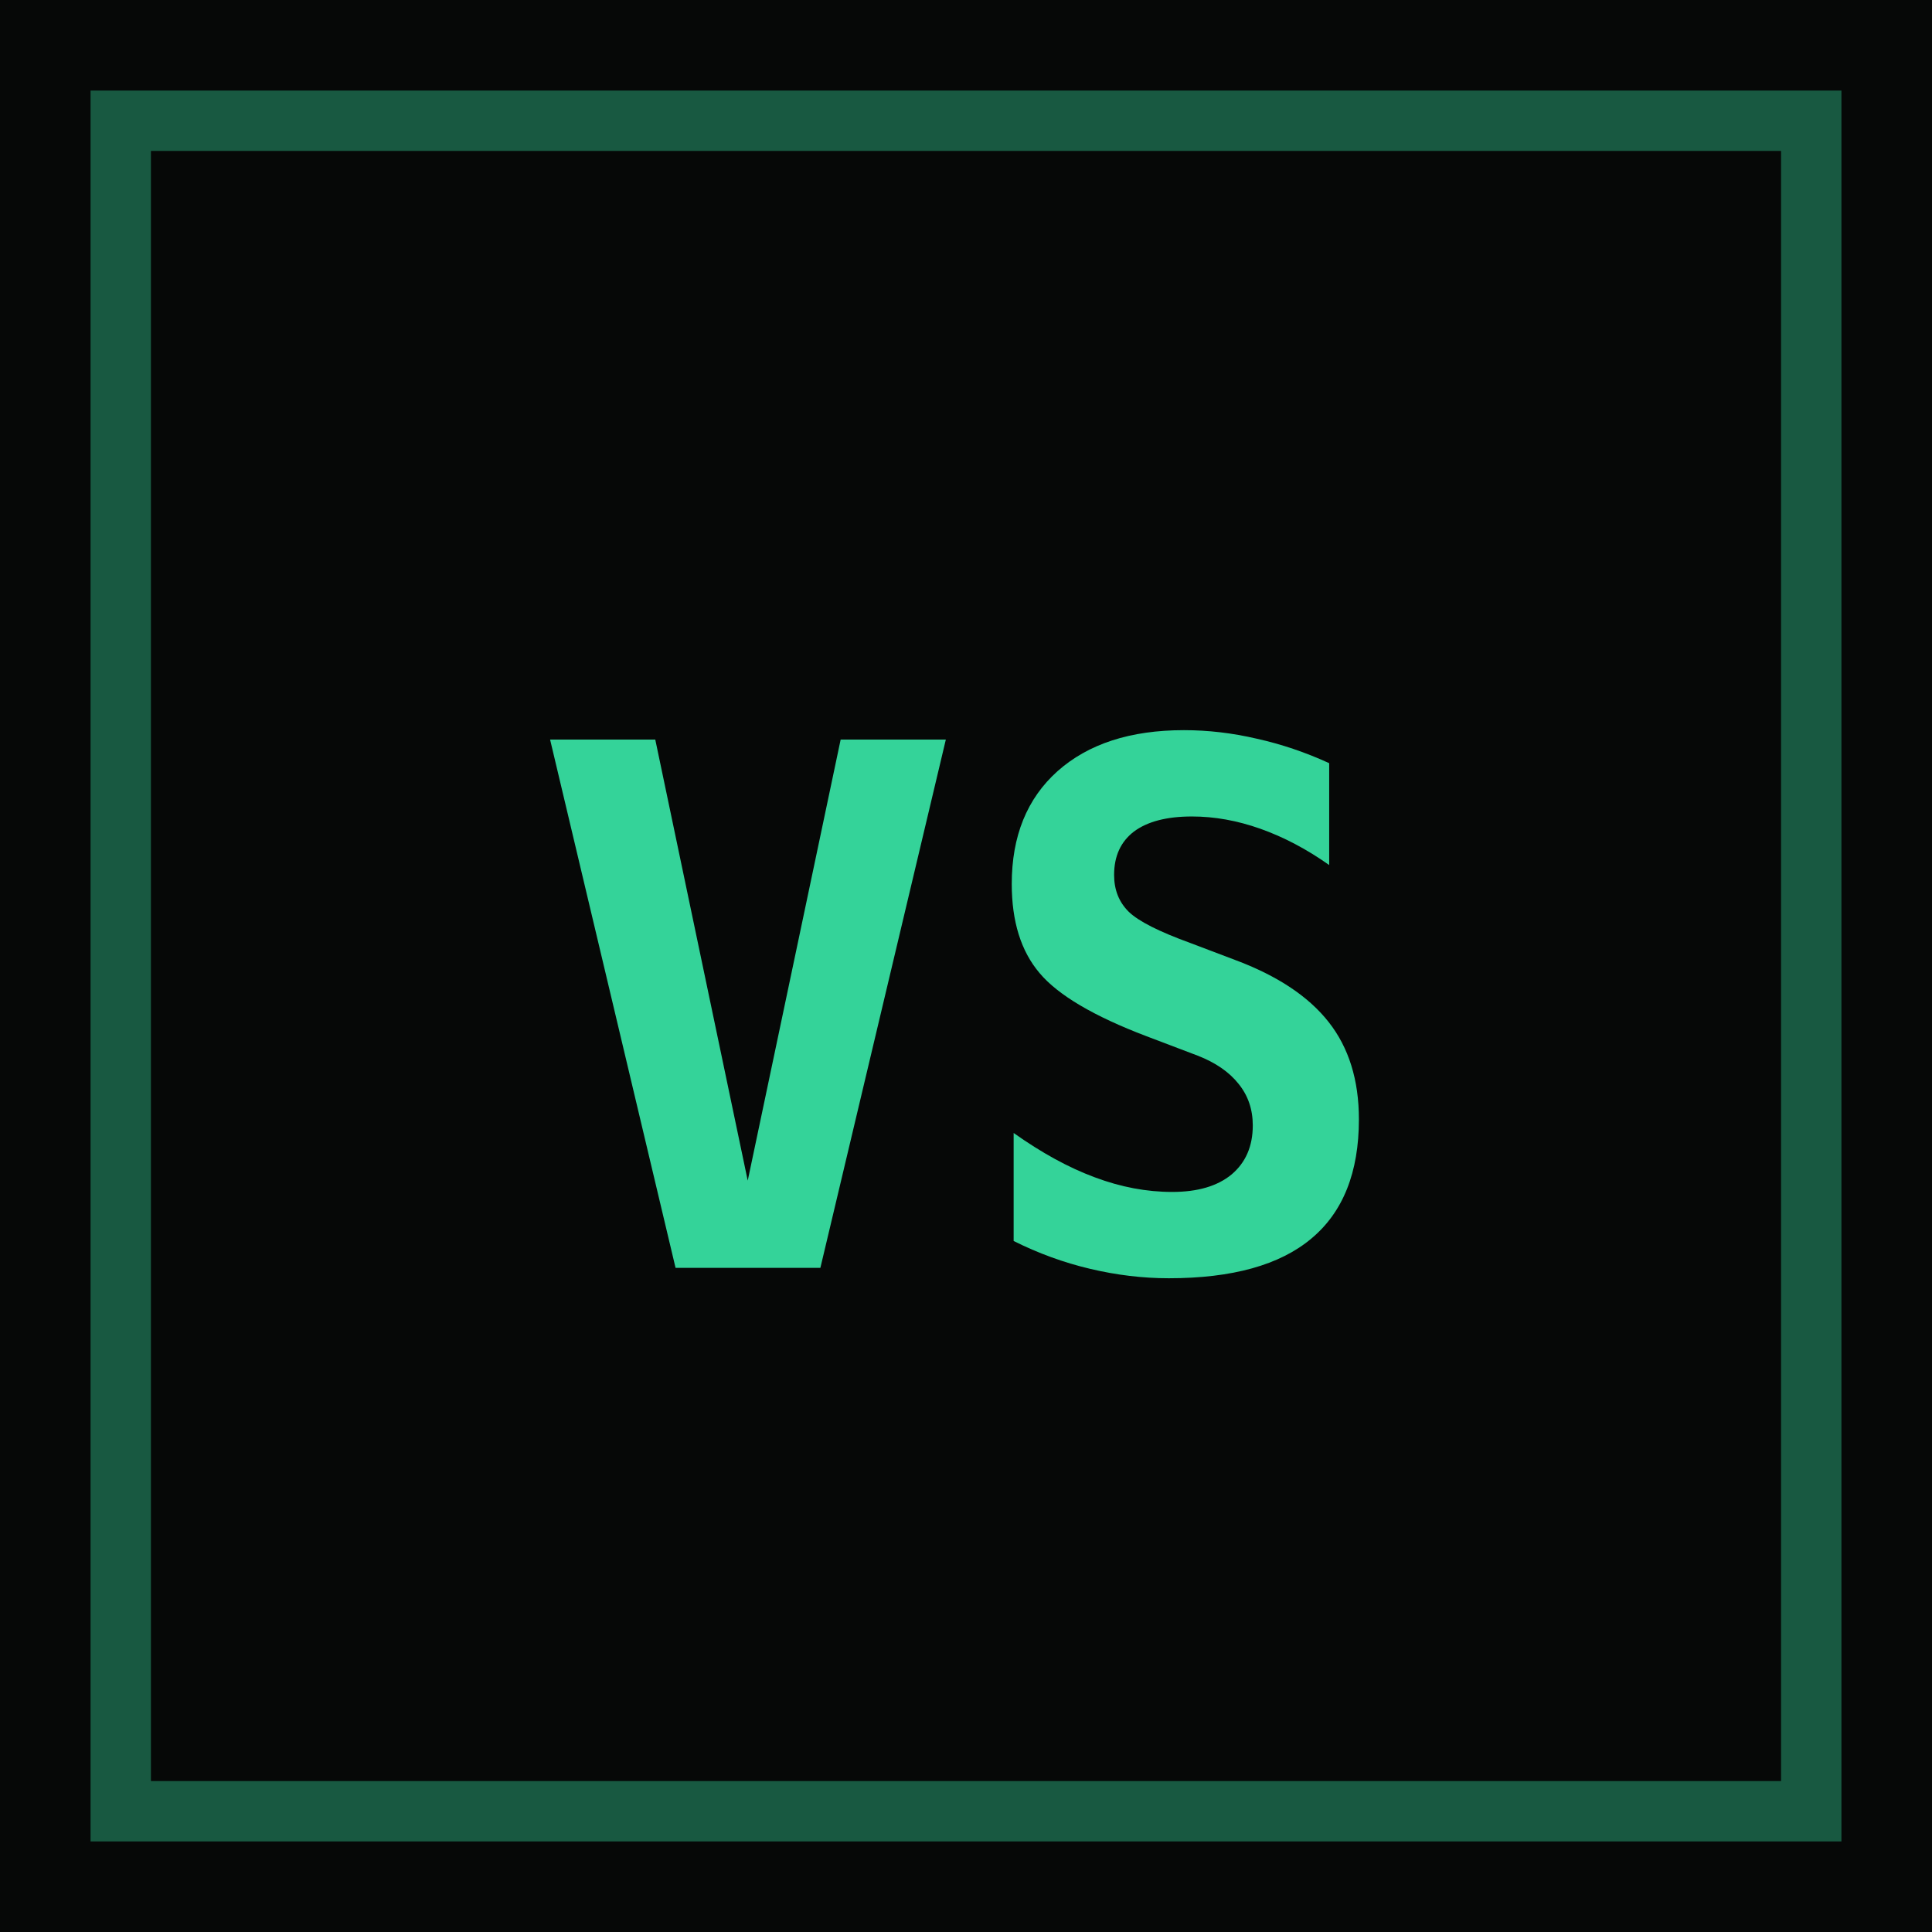
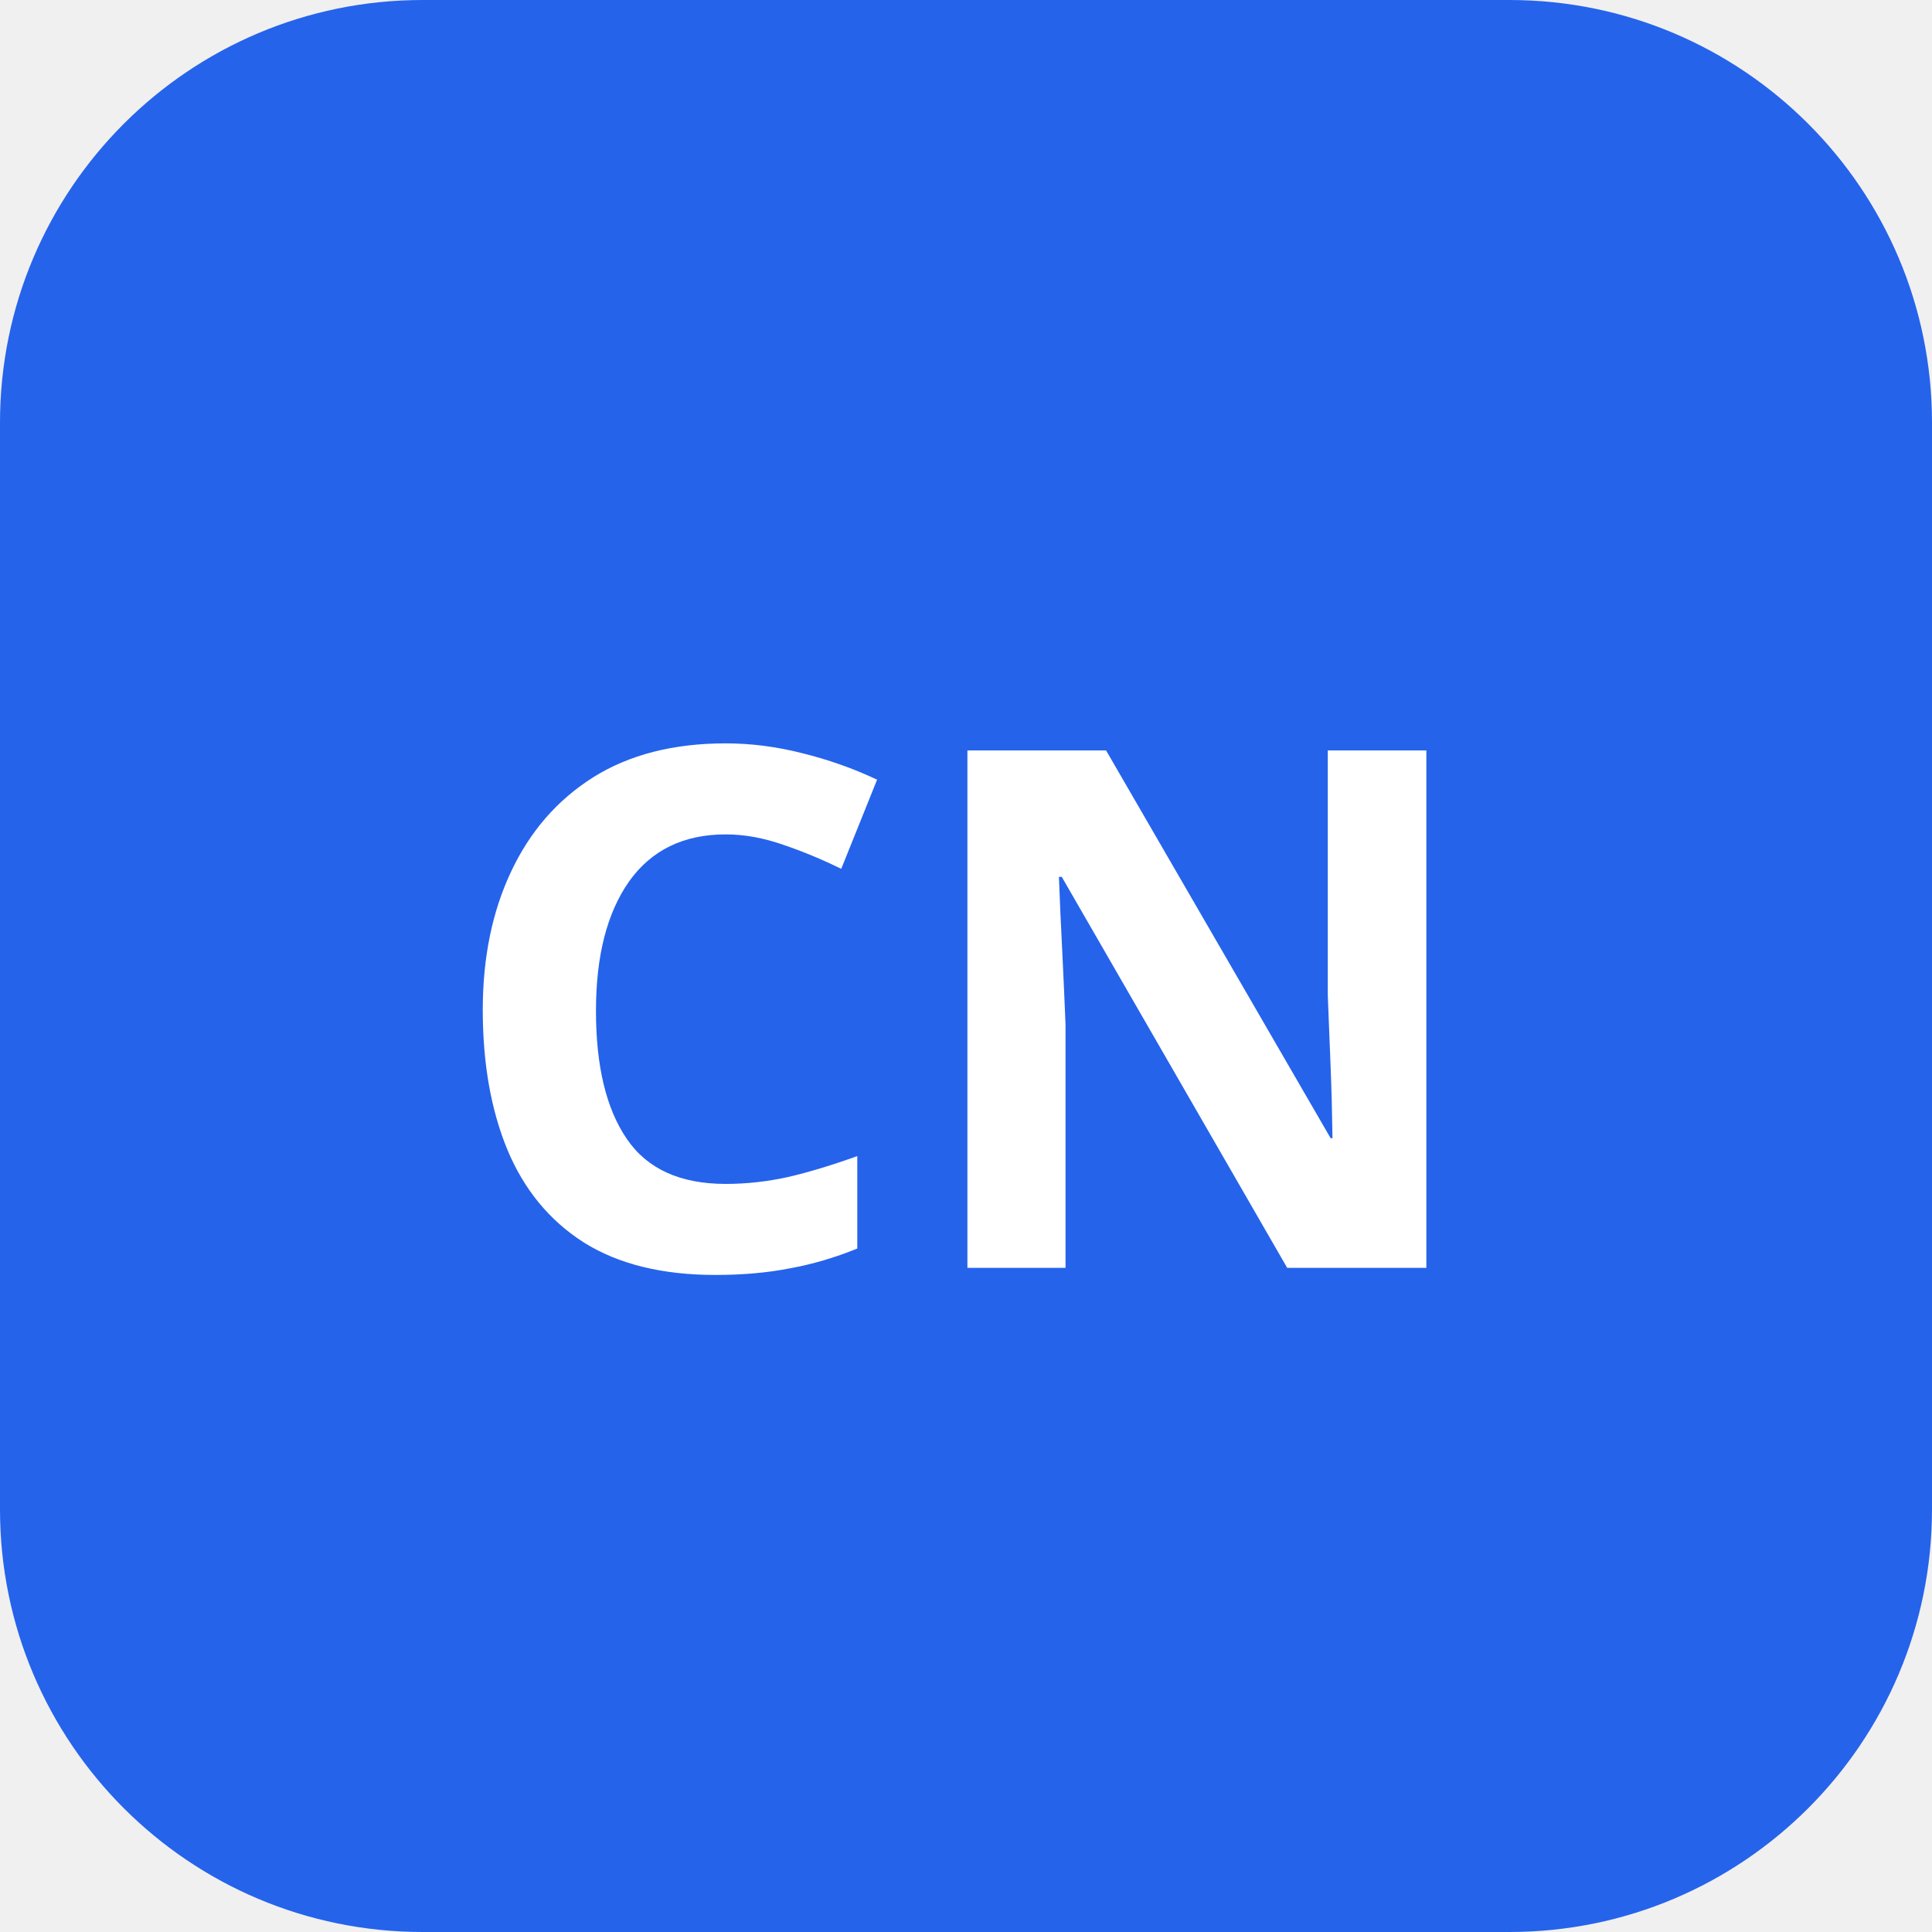
<svg xmlns="http://www.w3.org/2000/svg" viewBox="0 0 64 64">
-   <rect width="64" height="64" fill="#060807" />
-   <rect x="4" y="4" width="56" height="56" fill="none" stroke="#34d399" stroke-opacity="0.4" stroke-width="2" />
-   <text x="32" y="42" font-family="ui-monospace, monospace" font-size="24" font-weight="700" fill="#34d399" text-anchor="middle">VS</text>
+   <rect width="64" height="64" rx="14" fill="#2563eb" />
+   <text x="32" y="42" font-family="ui-sans-serif, system-ui, sans-serif" font-size="24" font-weight="700" fill="#ffffff" text-anchor="middle">CN</text>
</svg>
